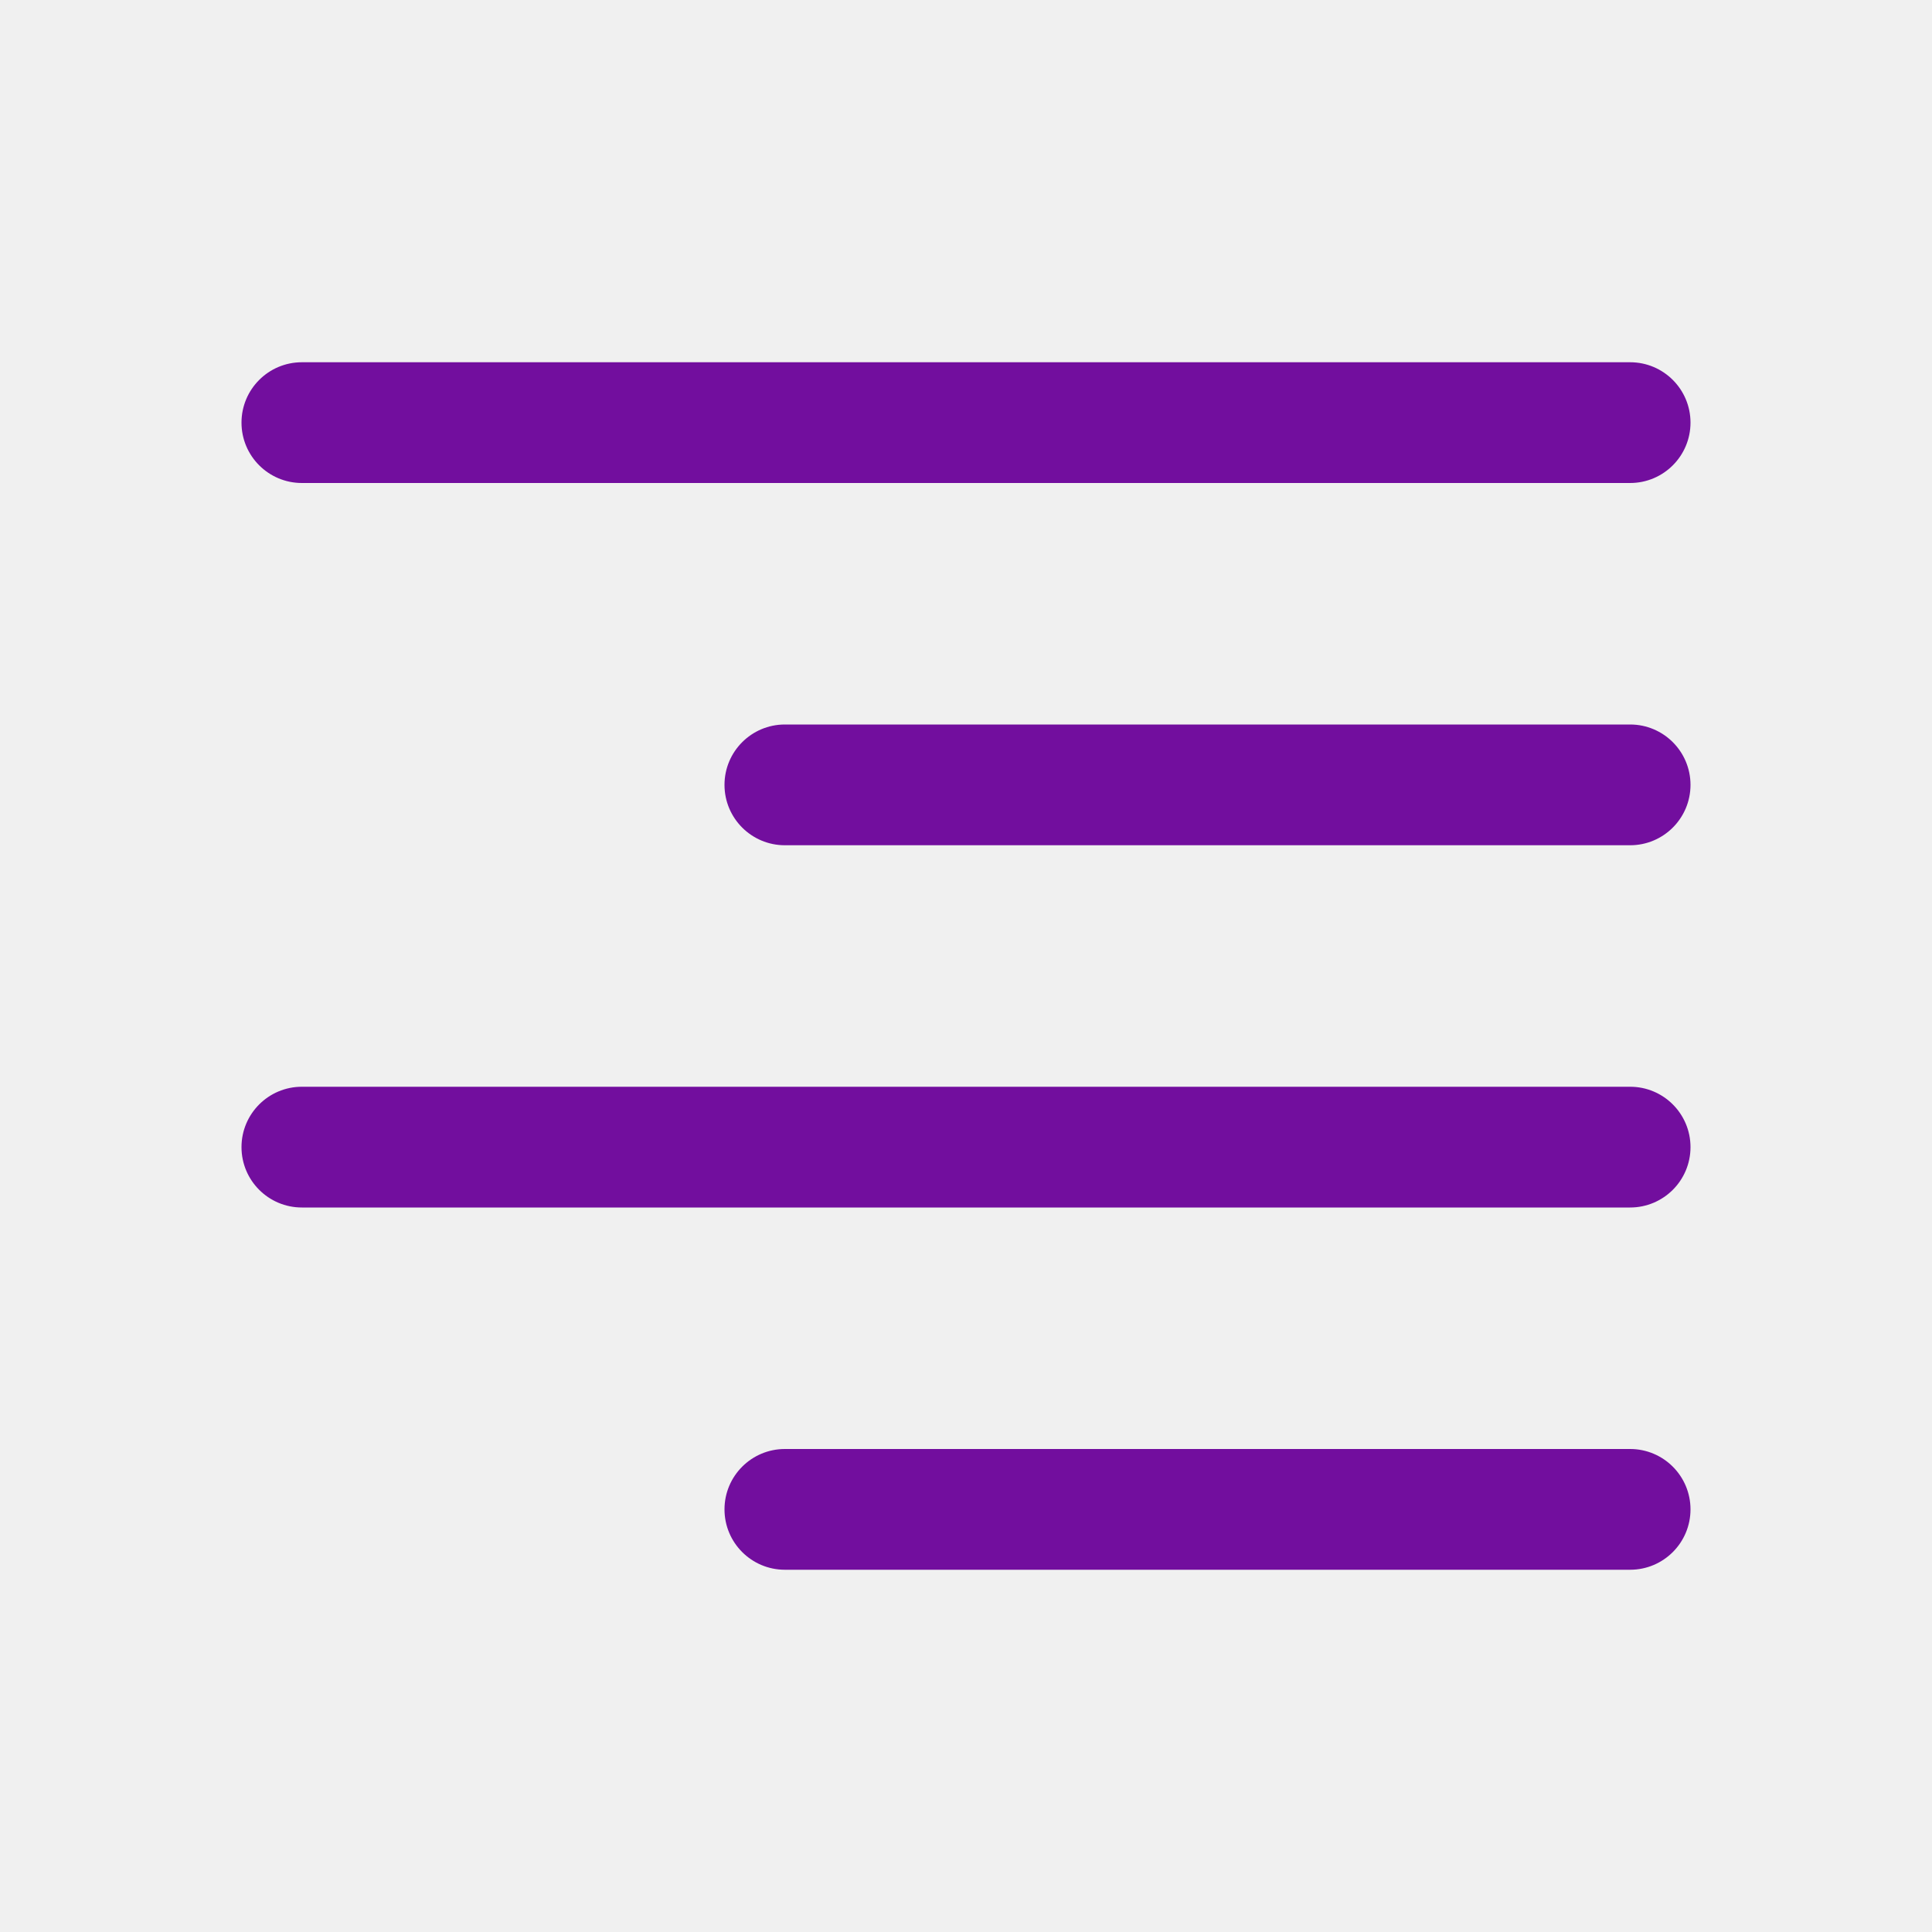
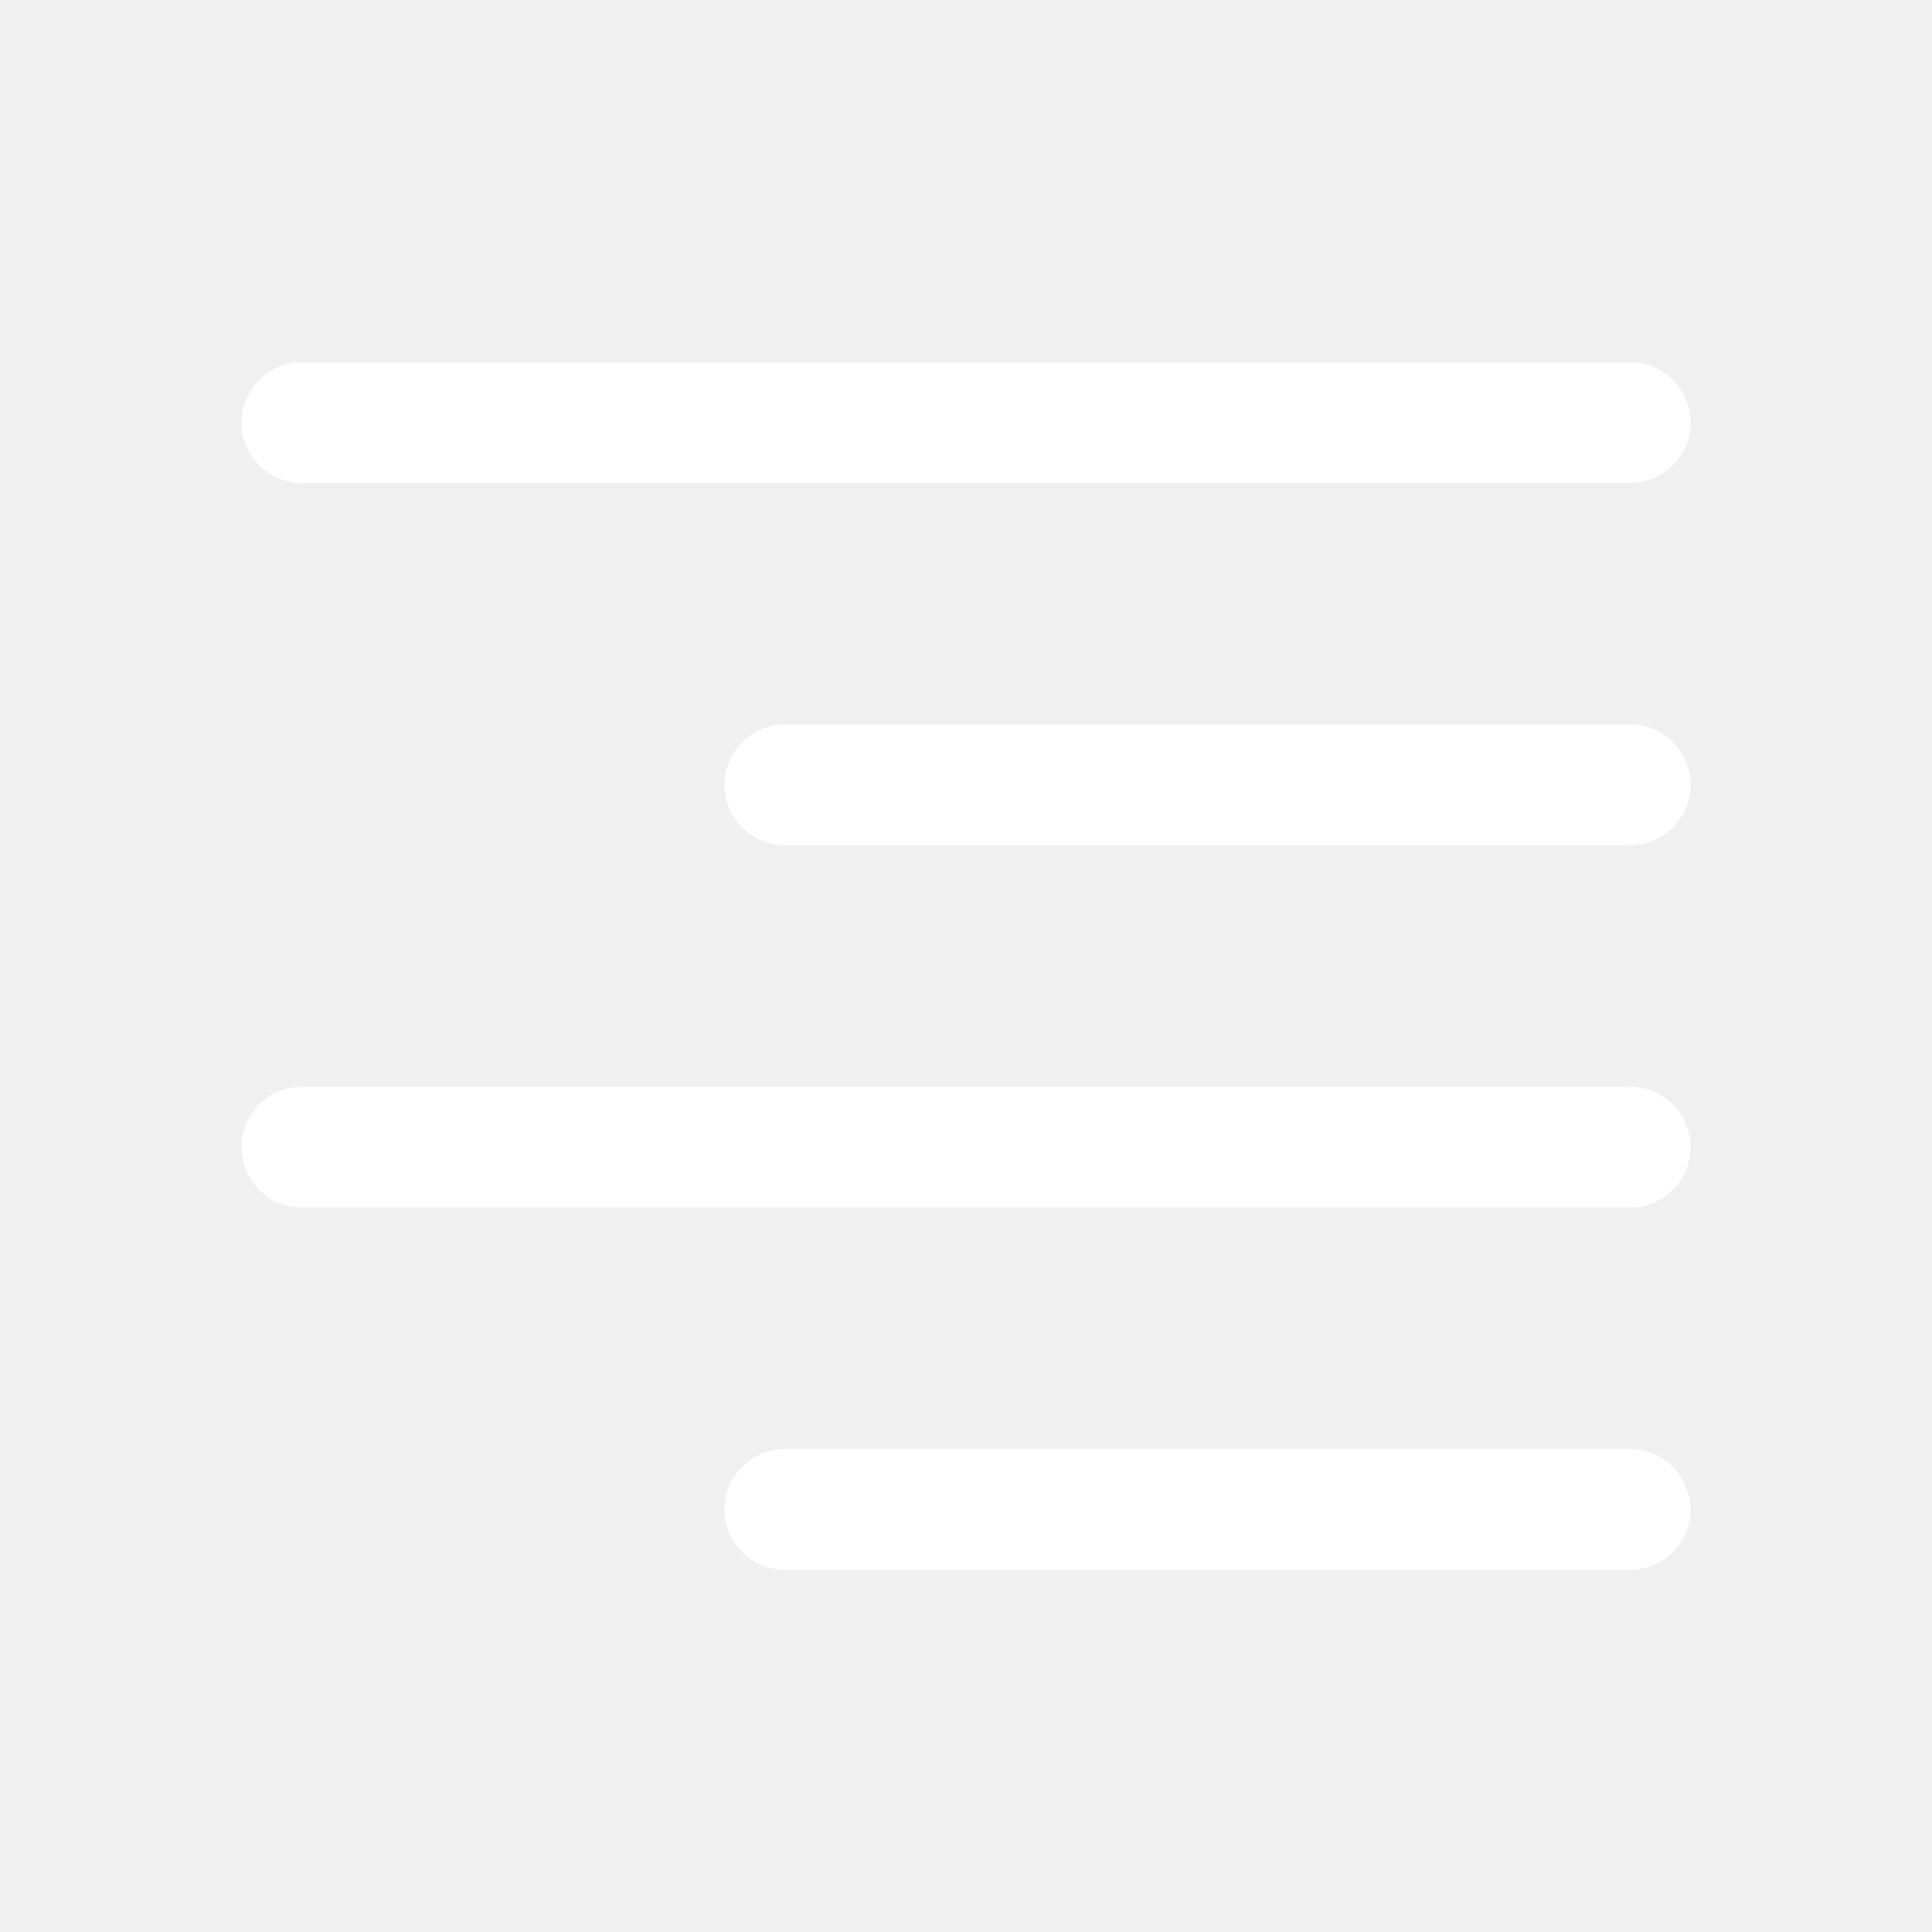
- <svg xmlns="http://www.w3.org/2000/svg" width="16" height="16" fill="#720e9e" class="bi bi-text-right" viewBox="0 0 16 16">
+ <svg xmlns="http://www.w3.org/2000/svg" width="16" height="16" fill="white" class="bi bi-text-right" viewBox="0 0 16 16">
  <path fill-rule="evenodd" d="M6 12.5a.5.5 0 0 1 .5-.5h7a.5.5 0 0 1 0 1h-7a.5.5 0 0 1-.5-.5zm-4-3a.5.5 0 0 1 .5-.5h11a.5.5 0 0 1 0 1h-11a.5.5 0 0 1-.5-.5zm4-3a.5.5 0 0 1 .5-.5h7a.5.5 0 0 1 0 1h-7a.5.5 0 0 1-.5-.5zm-4-3a.5.5 0 0 1 .5-.5h11a.5.5 0 0 1 0 1h-11a.5.5 0 0 1-.5-.5z" />
</svg>
